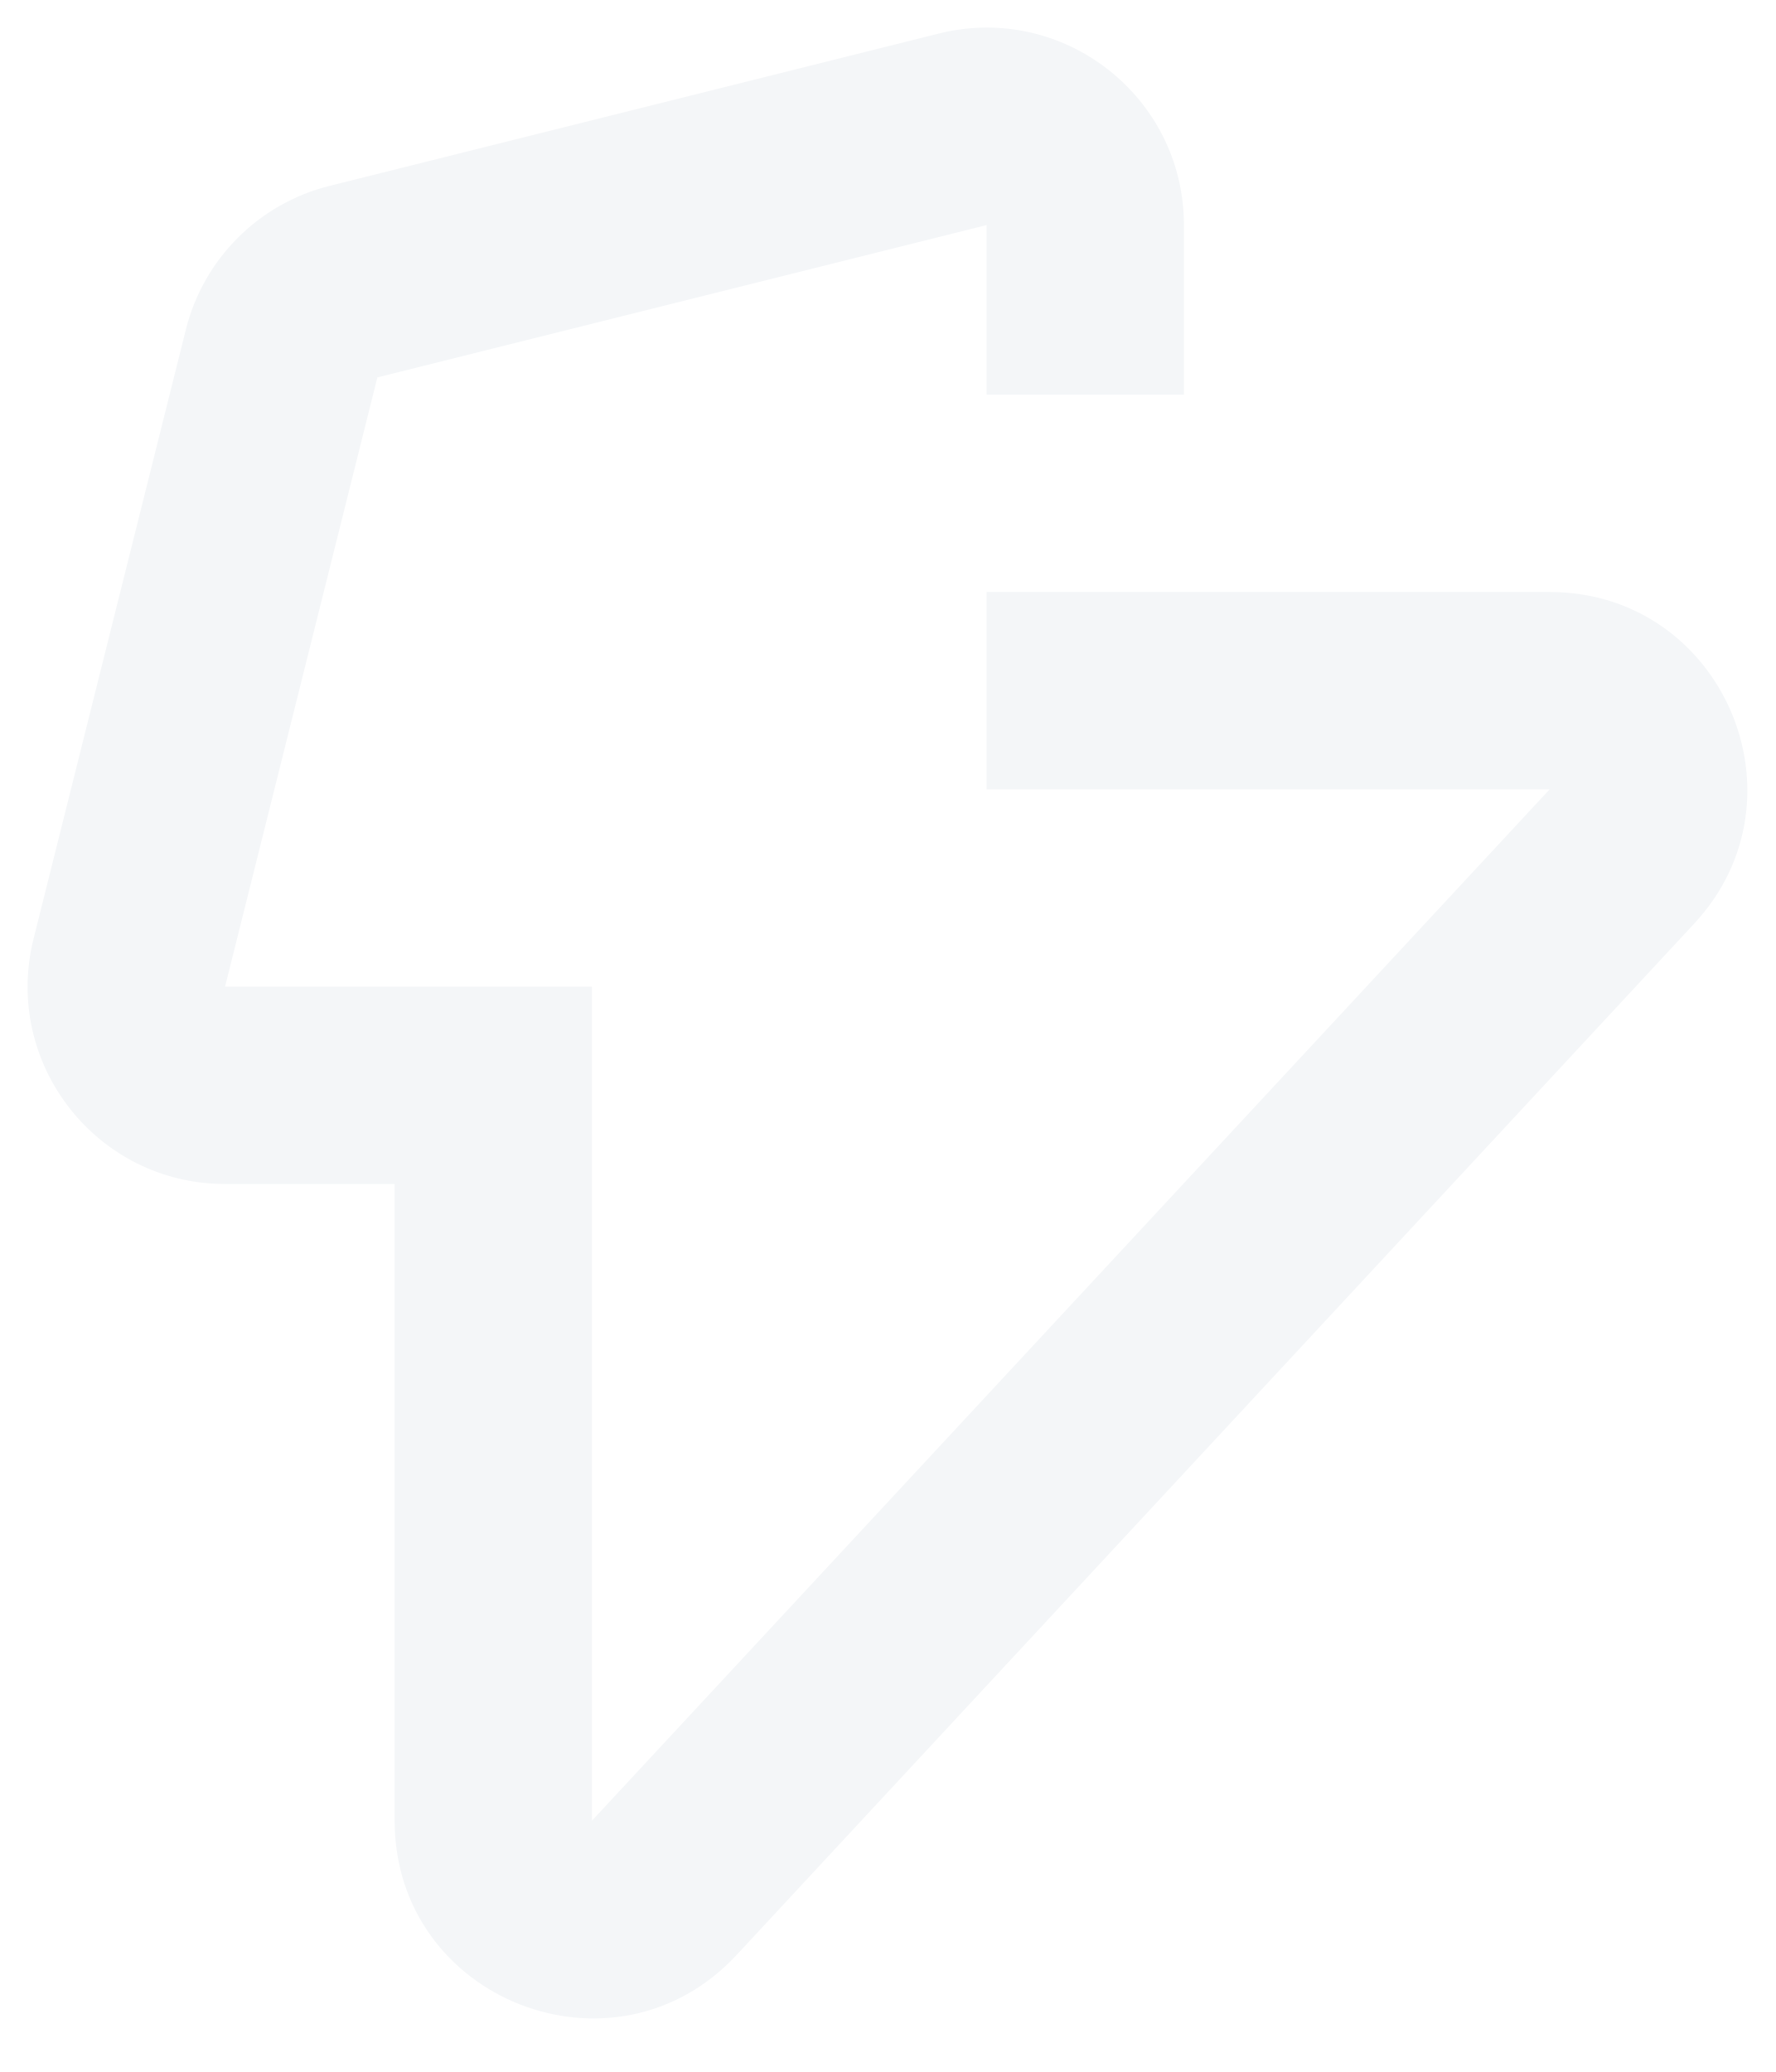
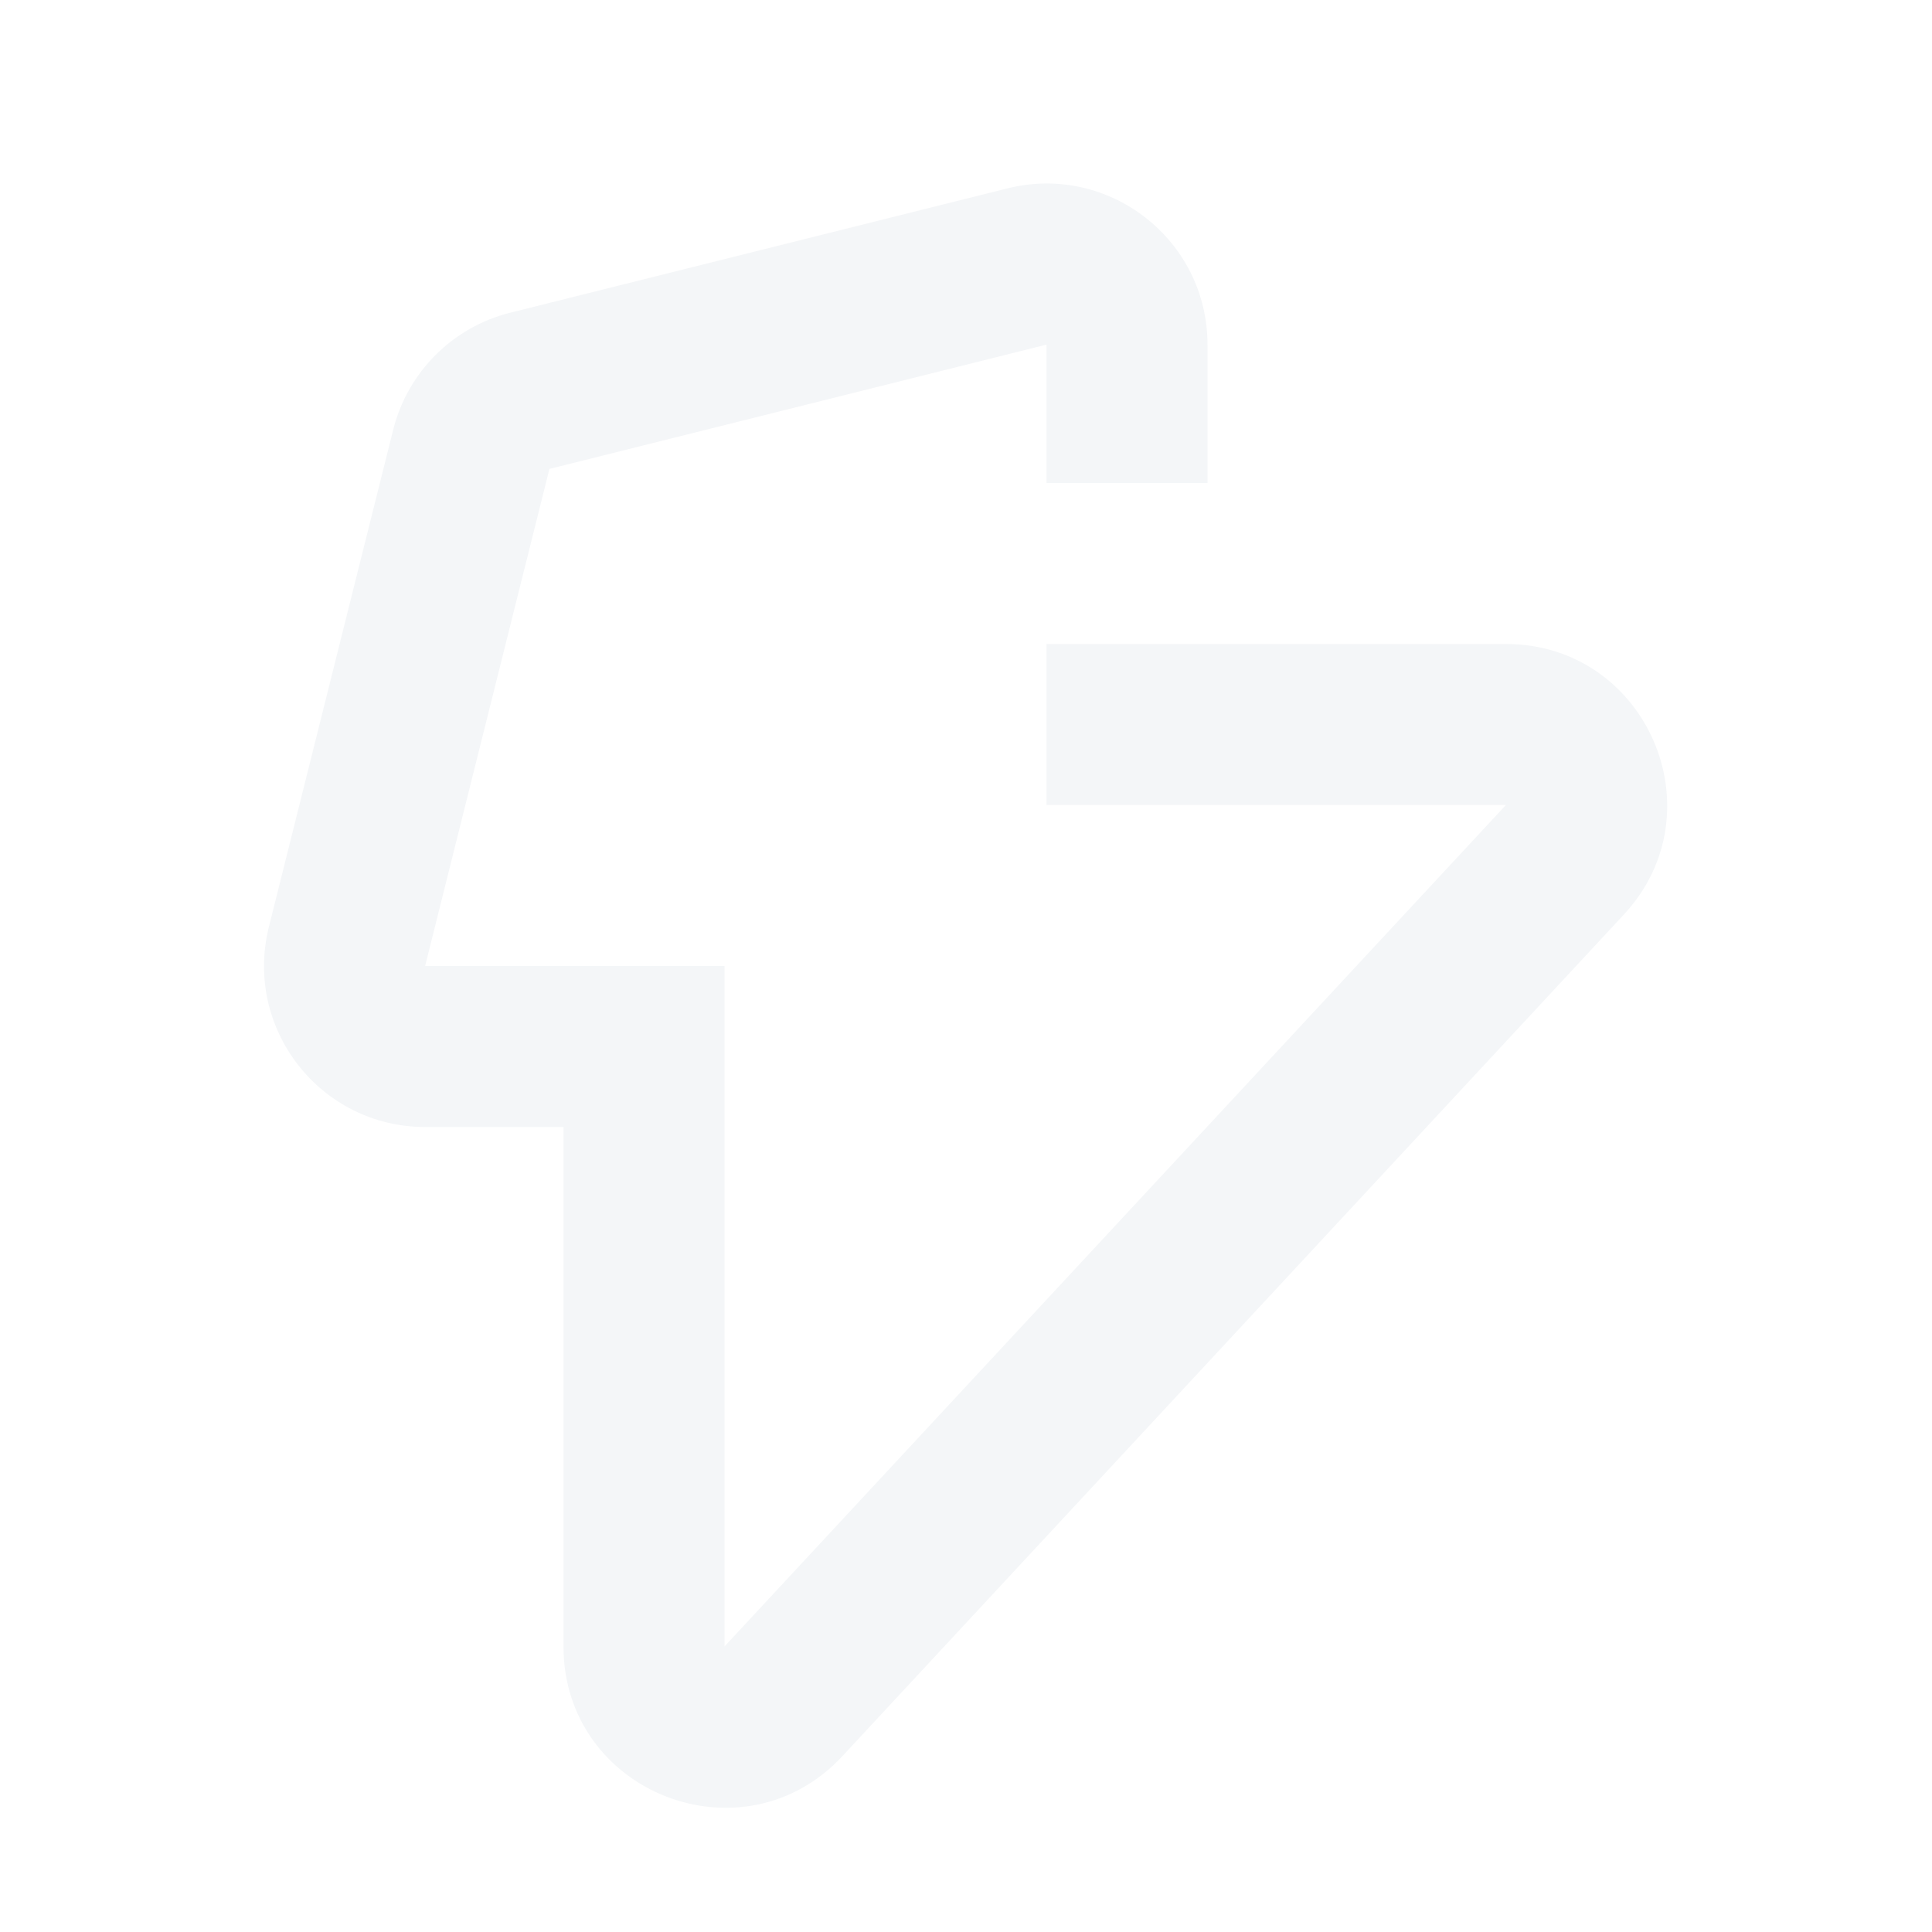
- <svg xmlns="http://www.w3.org/2000/svg" width="18" height="21" viewBox="0 0 18 21" fill="none">
-   <path fill-rule="evenodd" clip-rule="evenodd" d="M9.515 0.34C10.777 0.025 12 0.98 12 2.281V4H10L10 2.281L3.825 3.825L2.281 10L6 10L6 18.453L15.707 8H10V6H15.707C17.453 6 18.361 8.081 17.172 9.361L7.466 19.814C6.229 21.146 4 20.271 4 18.453V12H2.281C0.98 12 0.025 10.777 0.34 9.515L1.884 3.34C2.063 2.623 2.623 2.063 3.34 1.884L9.515 0.34Z" fill="#F4F6F8" />
+ <svg xmlns="http://www.w3.org/2000/svg" width="24" height="24" viewBox="0 0 24 24" fill="none">
+   <path fill-rule="evenodd" clip-rule="evenodd" d="M12.515 2.34C13.777 2.025 15 2.98 15 4.281V6H13L13 4.281L6.825 5.825L5.281 12L9 12L9 20.453L18.707 10H13V8H18.707C20.453 8 21.361 10.081 20.172 11.361L10.466 21.814C9.229 23.146 7 22.271 7 20.453V14H5.281C3.98 14 3.025 12.777 3.34 11.515L4.884 5.34C5.063 4.623 5.623 4.063 6.34 3.884L12.515 2.34Z" fill="#F4F6F8" />
</svg>
